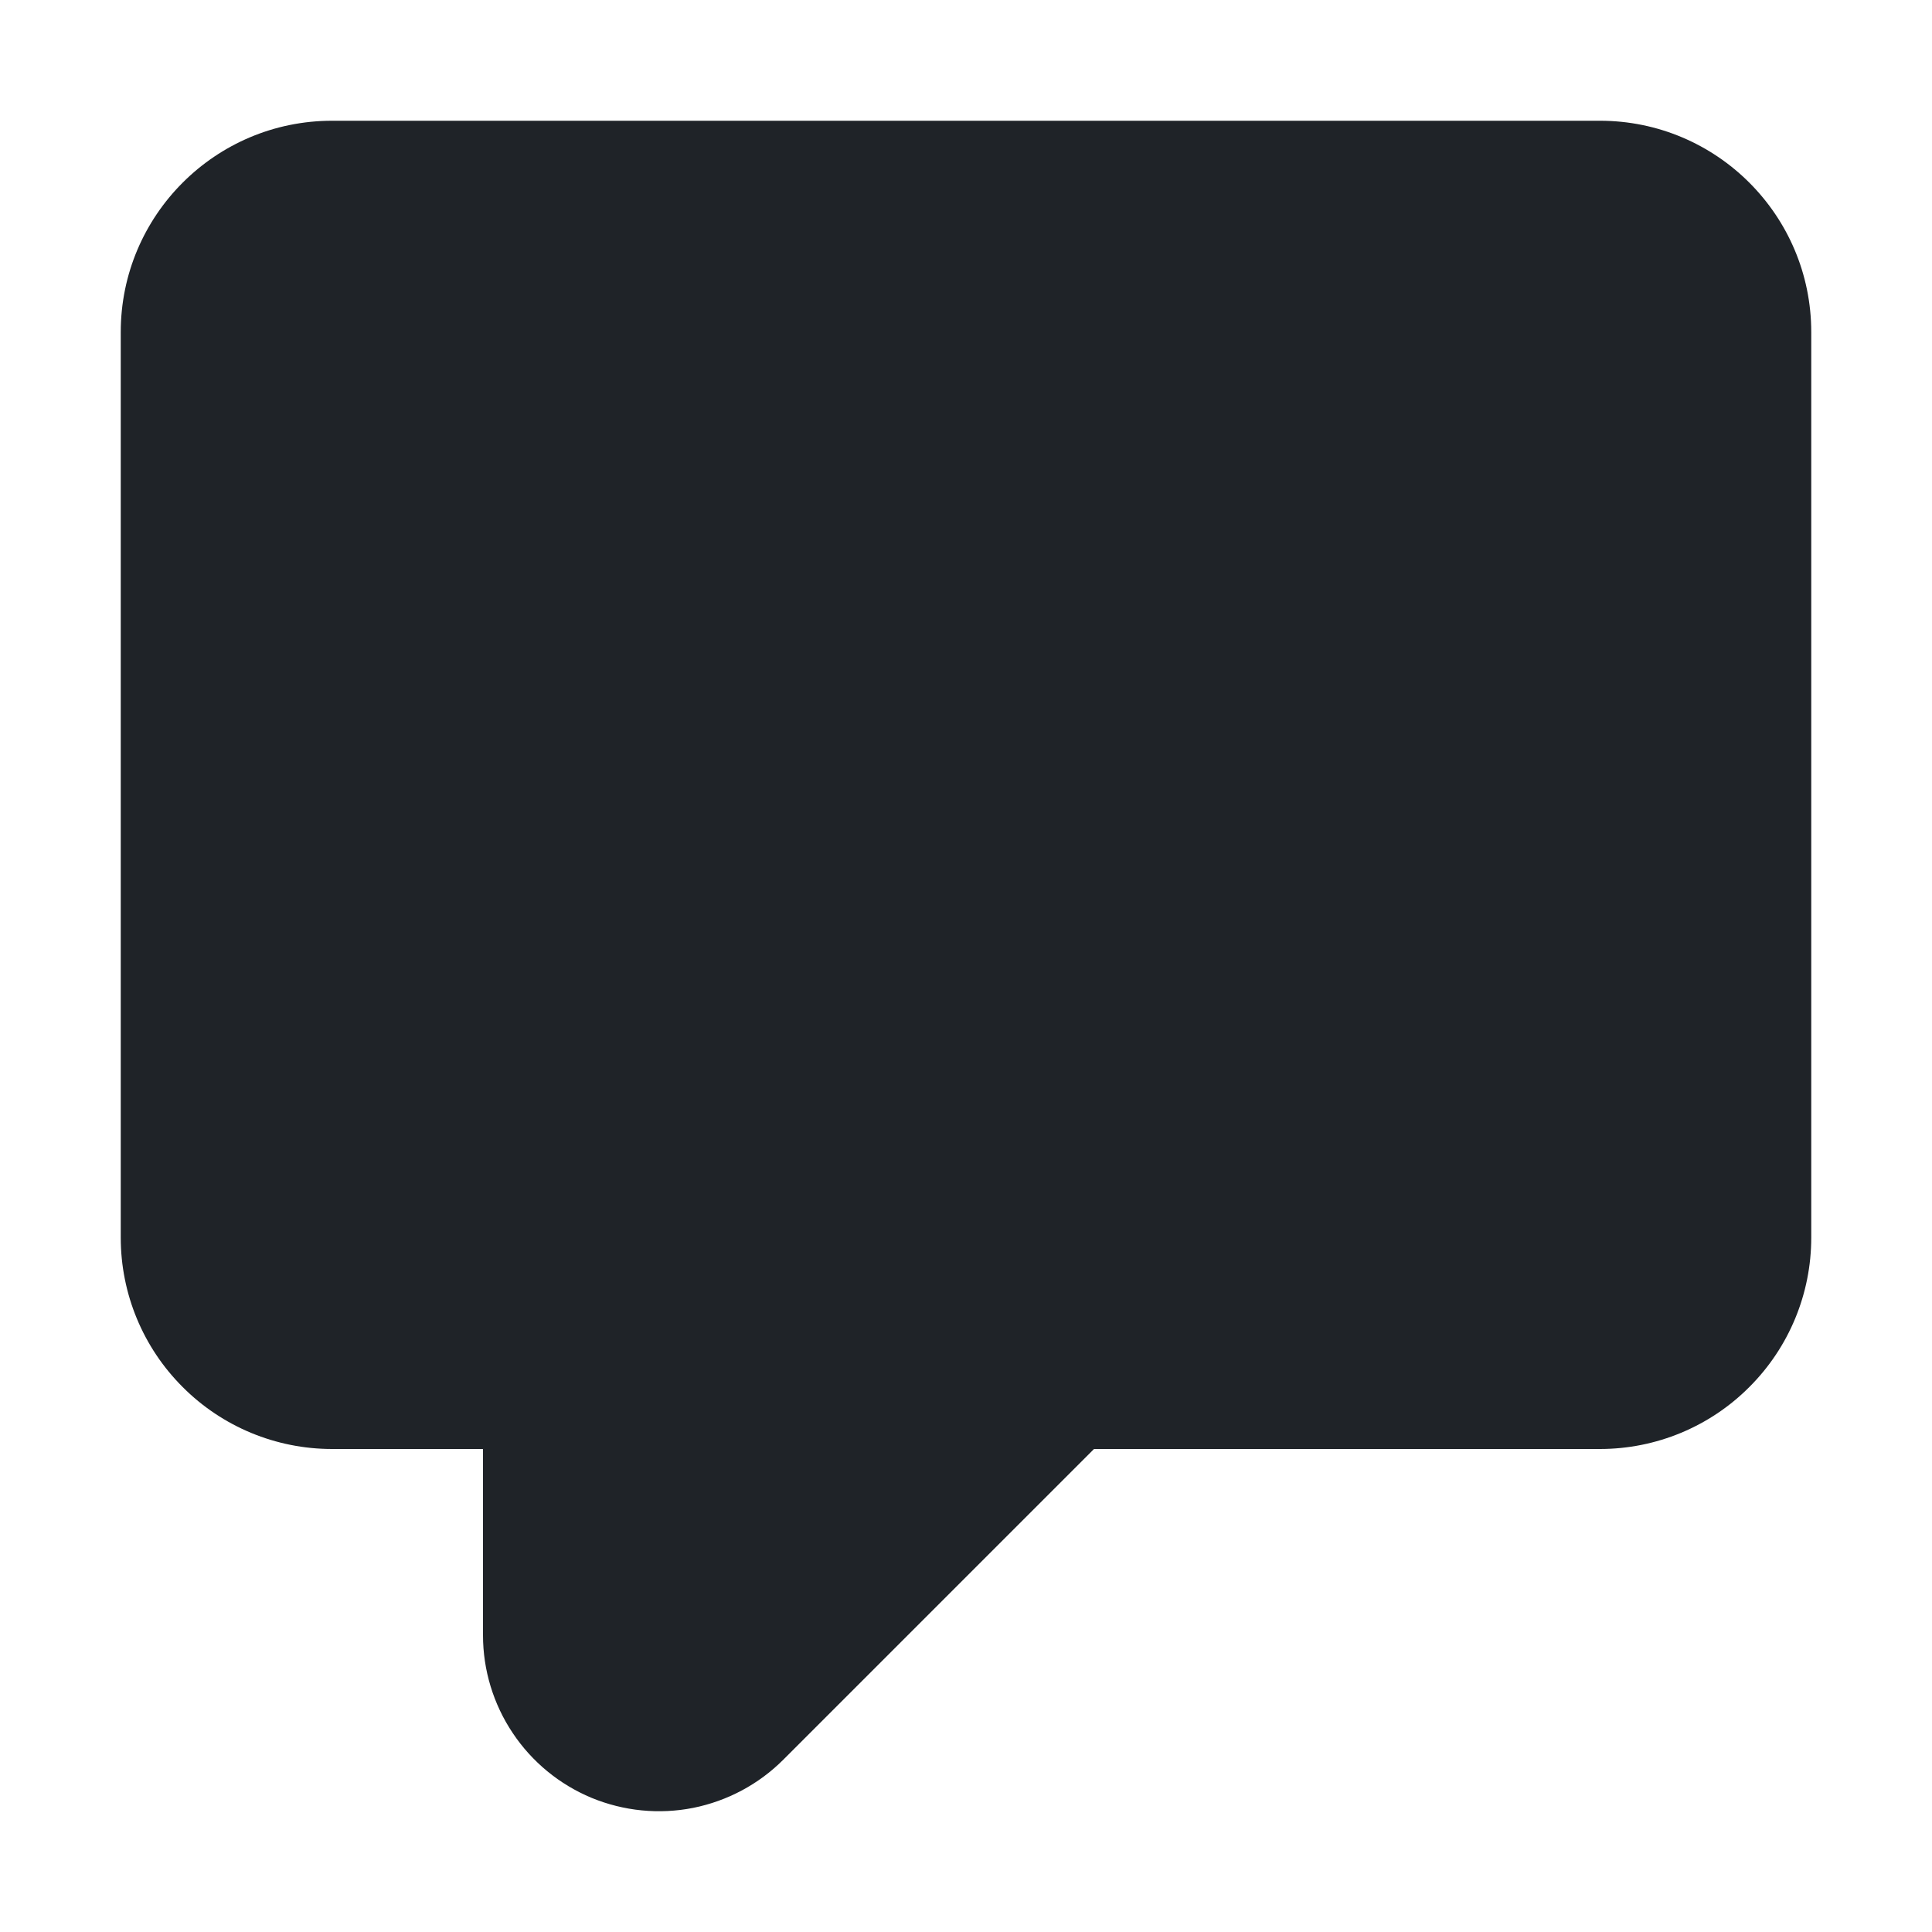
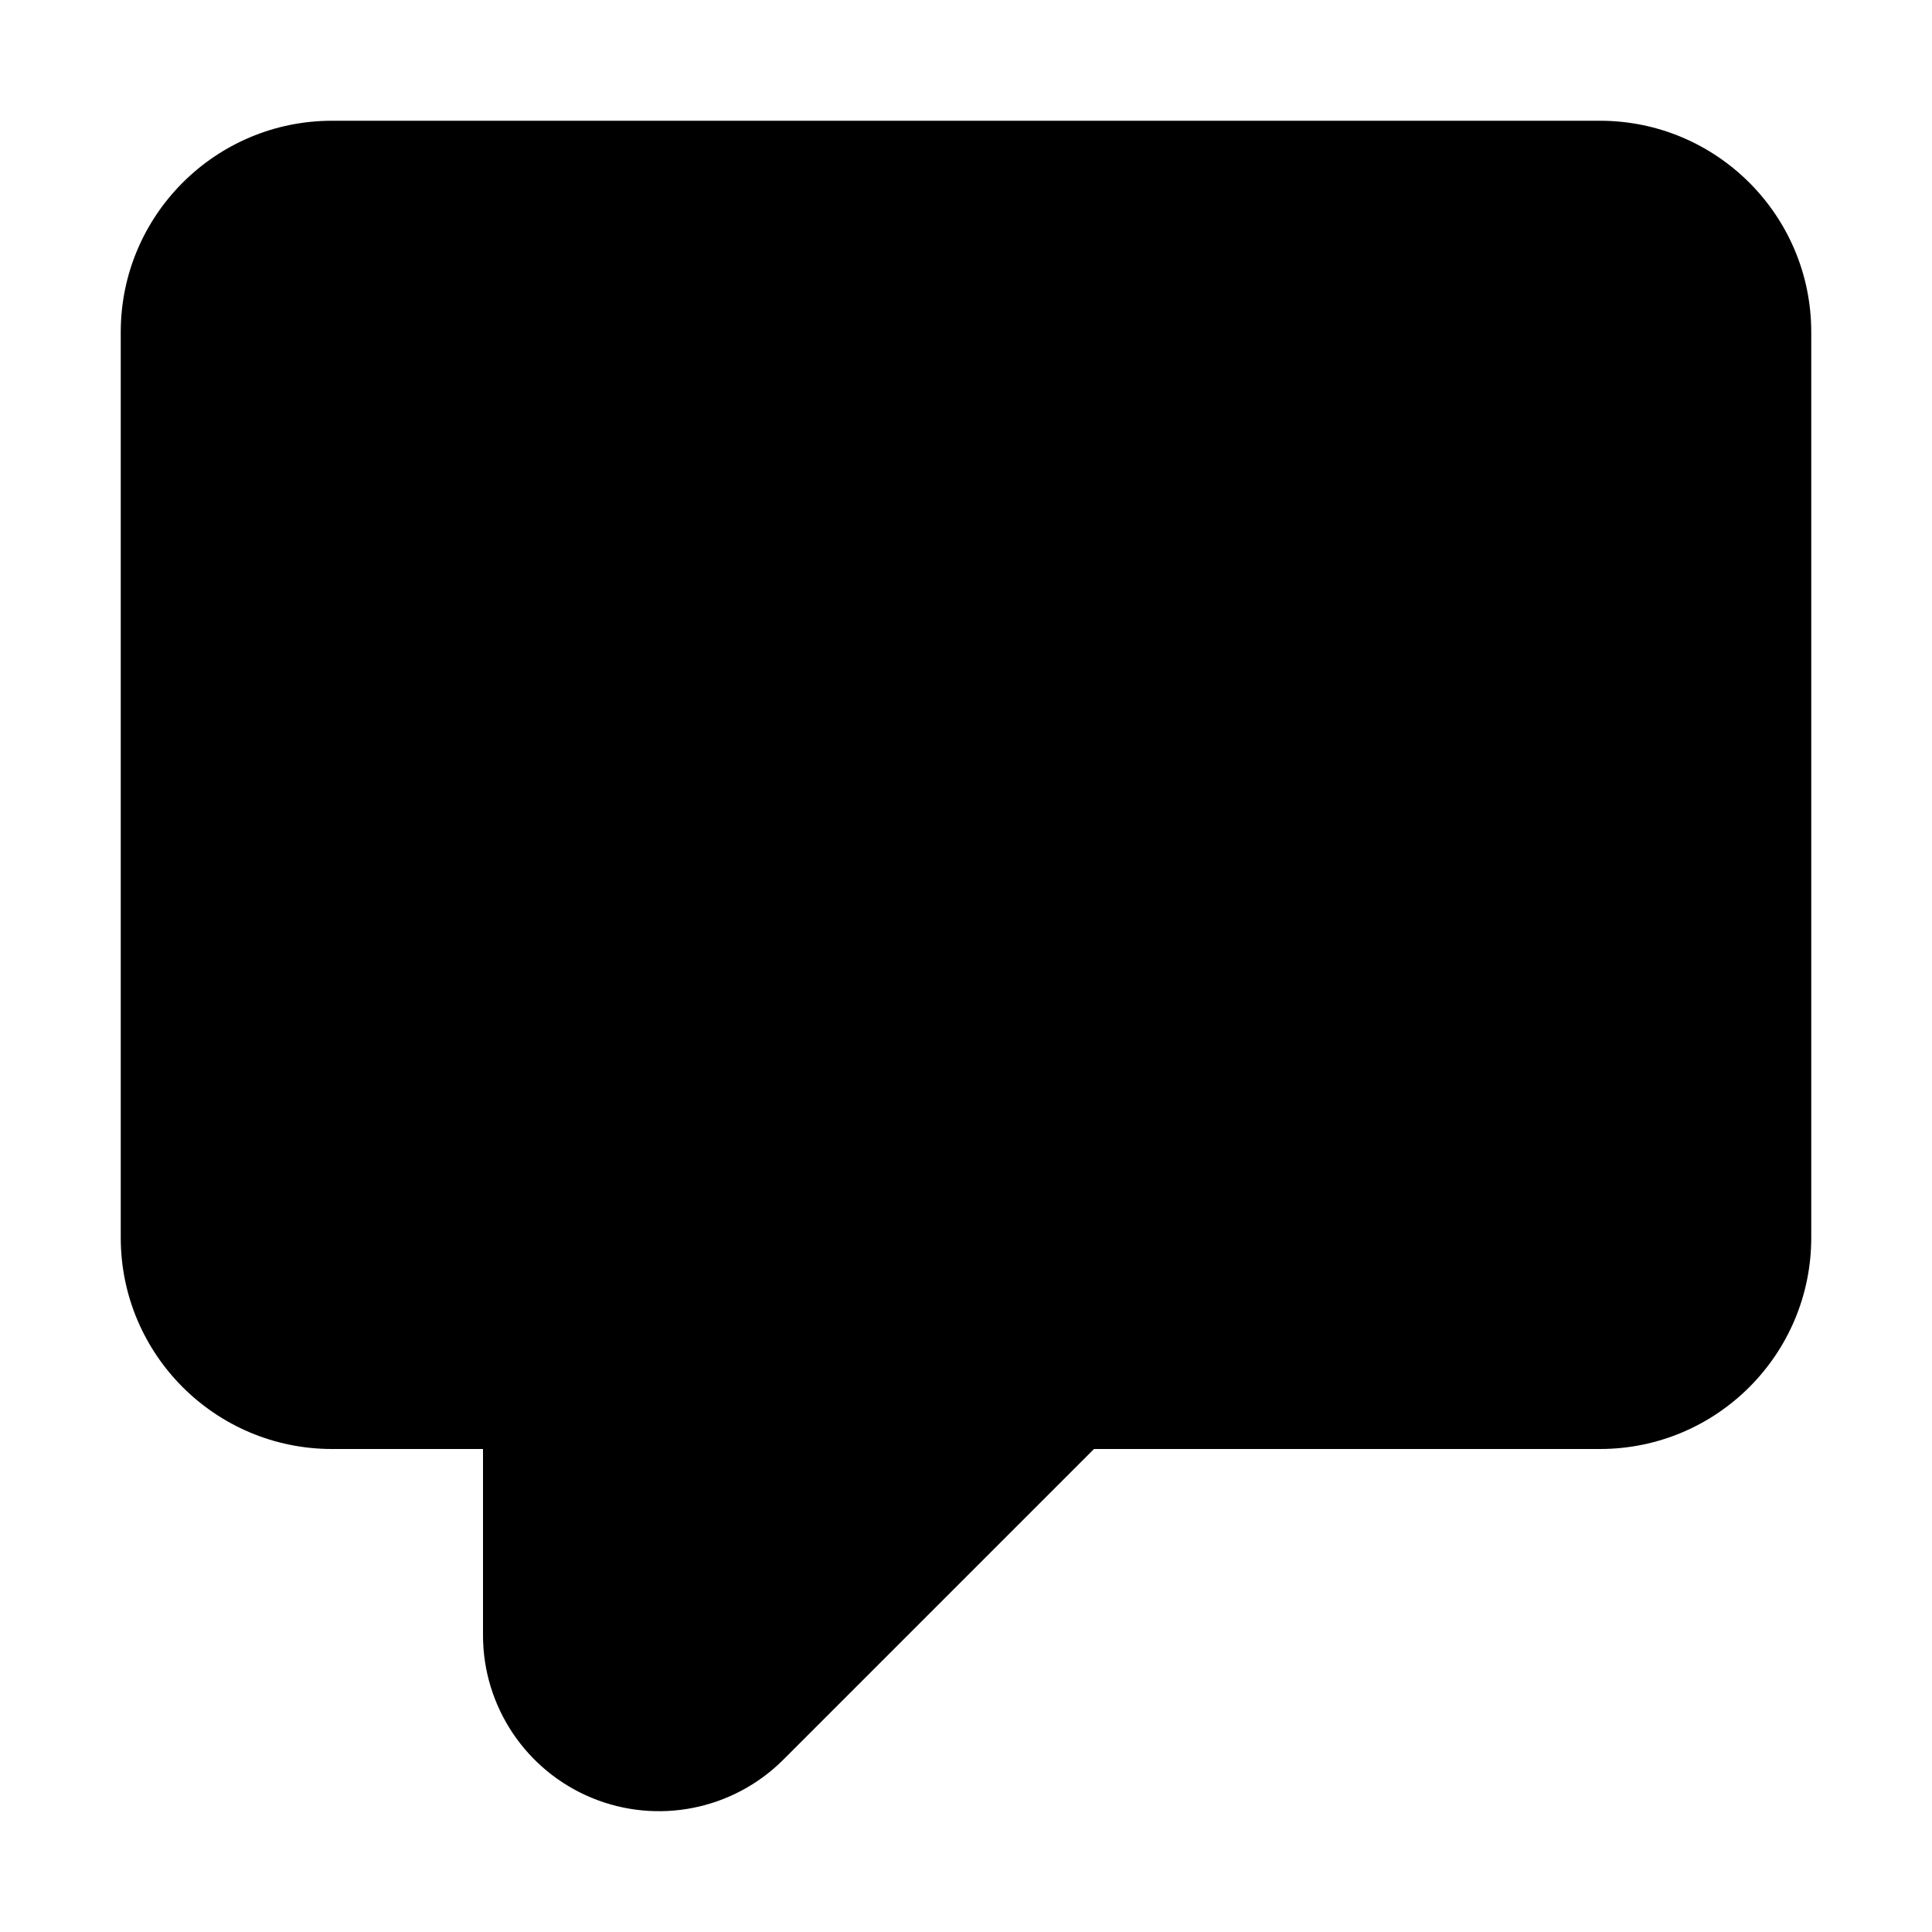
- <svg xmlns="http://www.w3.org/2000/svg" width="16" height="16" viewBox="0 0 16 16" fill="none">
-   <path fill-rule="evenodd" clip-rule="evenodd" d="M1 2.75C1 1.784 1.784 1 2.75 1H13.25C14.216 1 15 1.784 15 2.75V10.25C15 10.714 14.816 11.159 14.487 11.487C14.159 11.816 13.714 12 13.25 12H9.06L6.487 14.573C6.283 14.777 6.024 14.915 5.741 14.972C5.459 15.028 5.166 14.999 4.899 14.889C4.633 14.778 4.406 14.592 4.246 14.352C4.086 14.113 4 13.831 4 13.543V12H2.75C2.286 12 1.841 11.816 1.513 11.487C1.184 11.159 1 10.714 1 10.25V2.75Z" fill="#1F2328" />
+ <svg xmlns="http://www.w3.org/2000/svg" width="16" height="16" viewBox="0 0 16 16">
+   <path fill-rule="evenodd" d="M1 2.75C1 1.784 1.784 1 2.75 1h10.5c.966 0 1.75.784 1.75 1.75v7.5A1.75 1.75 0 0 1 13.25 12H9.06l-2.573 2.573A1.457 1.457 0 0 1 4 13.543V12H2.75A1.75 1.75 0 0 1 1 10.25z" />
</svg>
